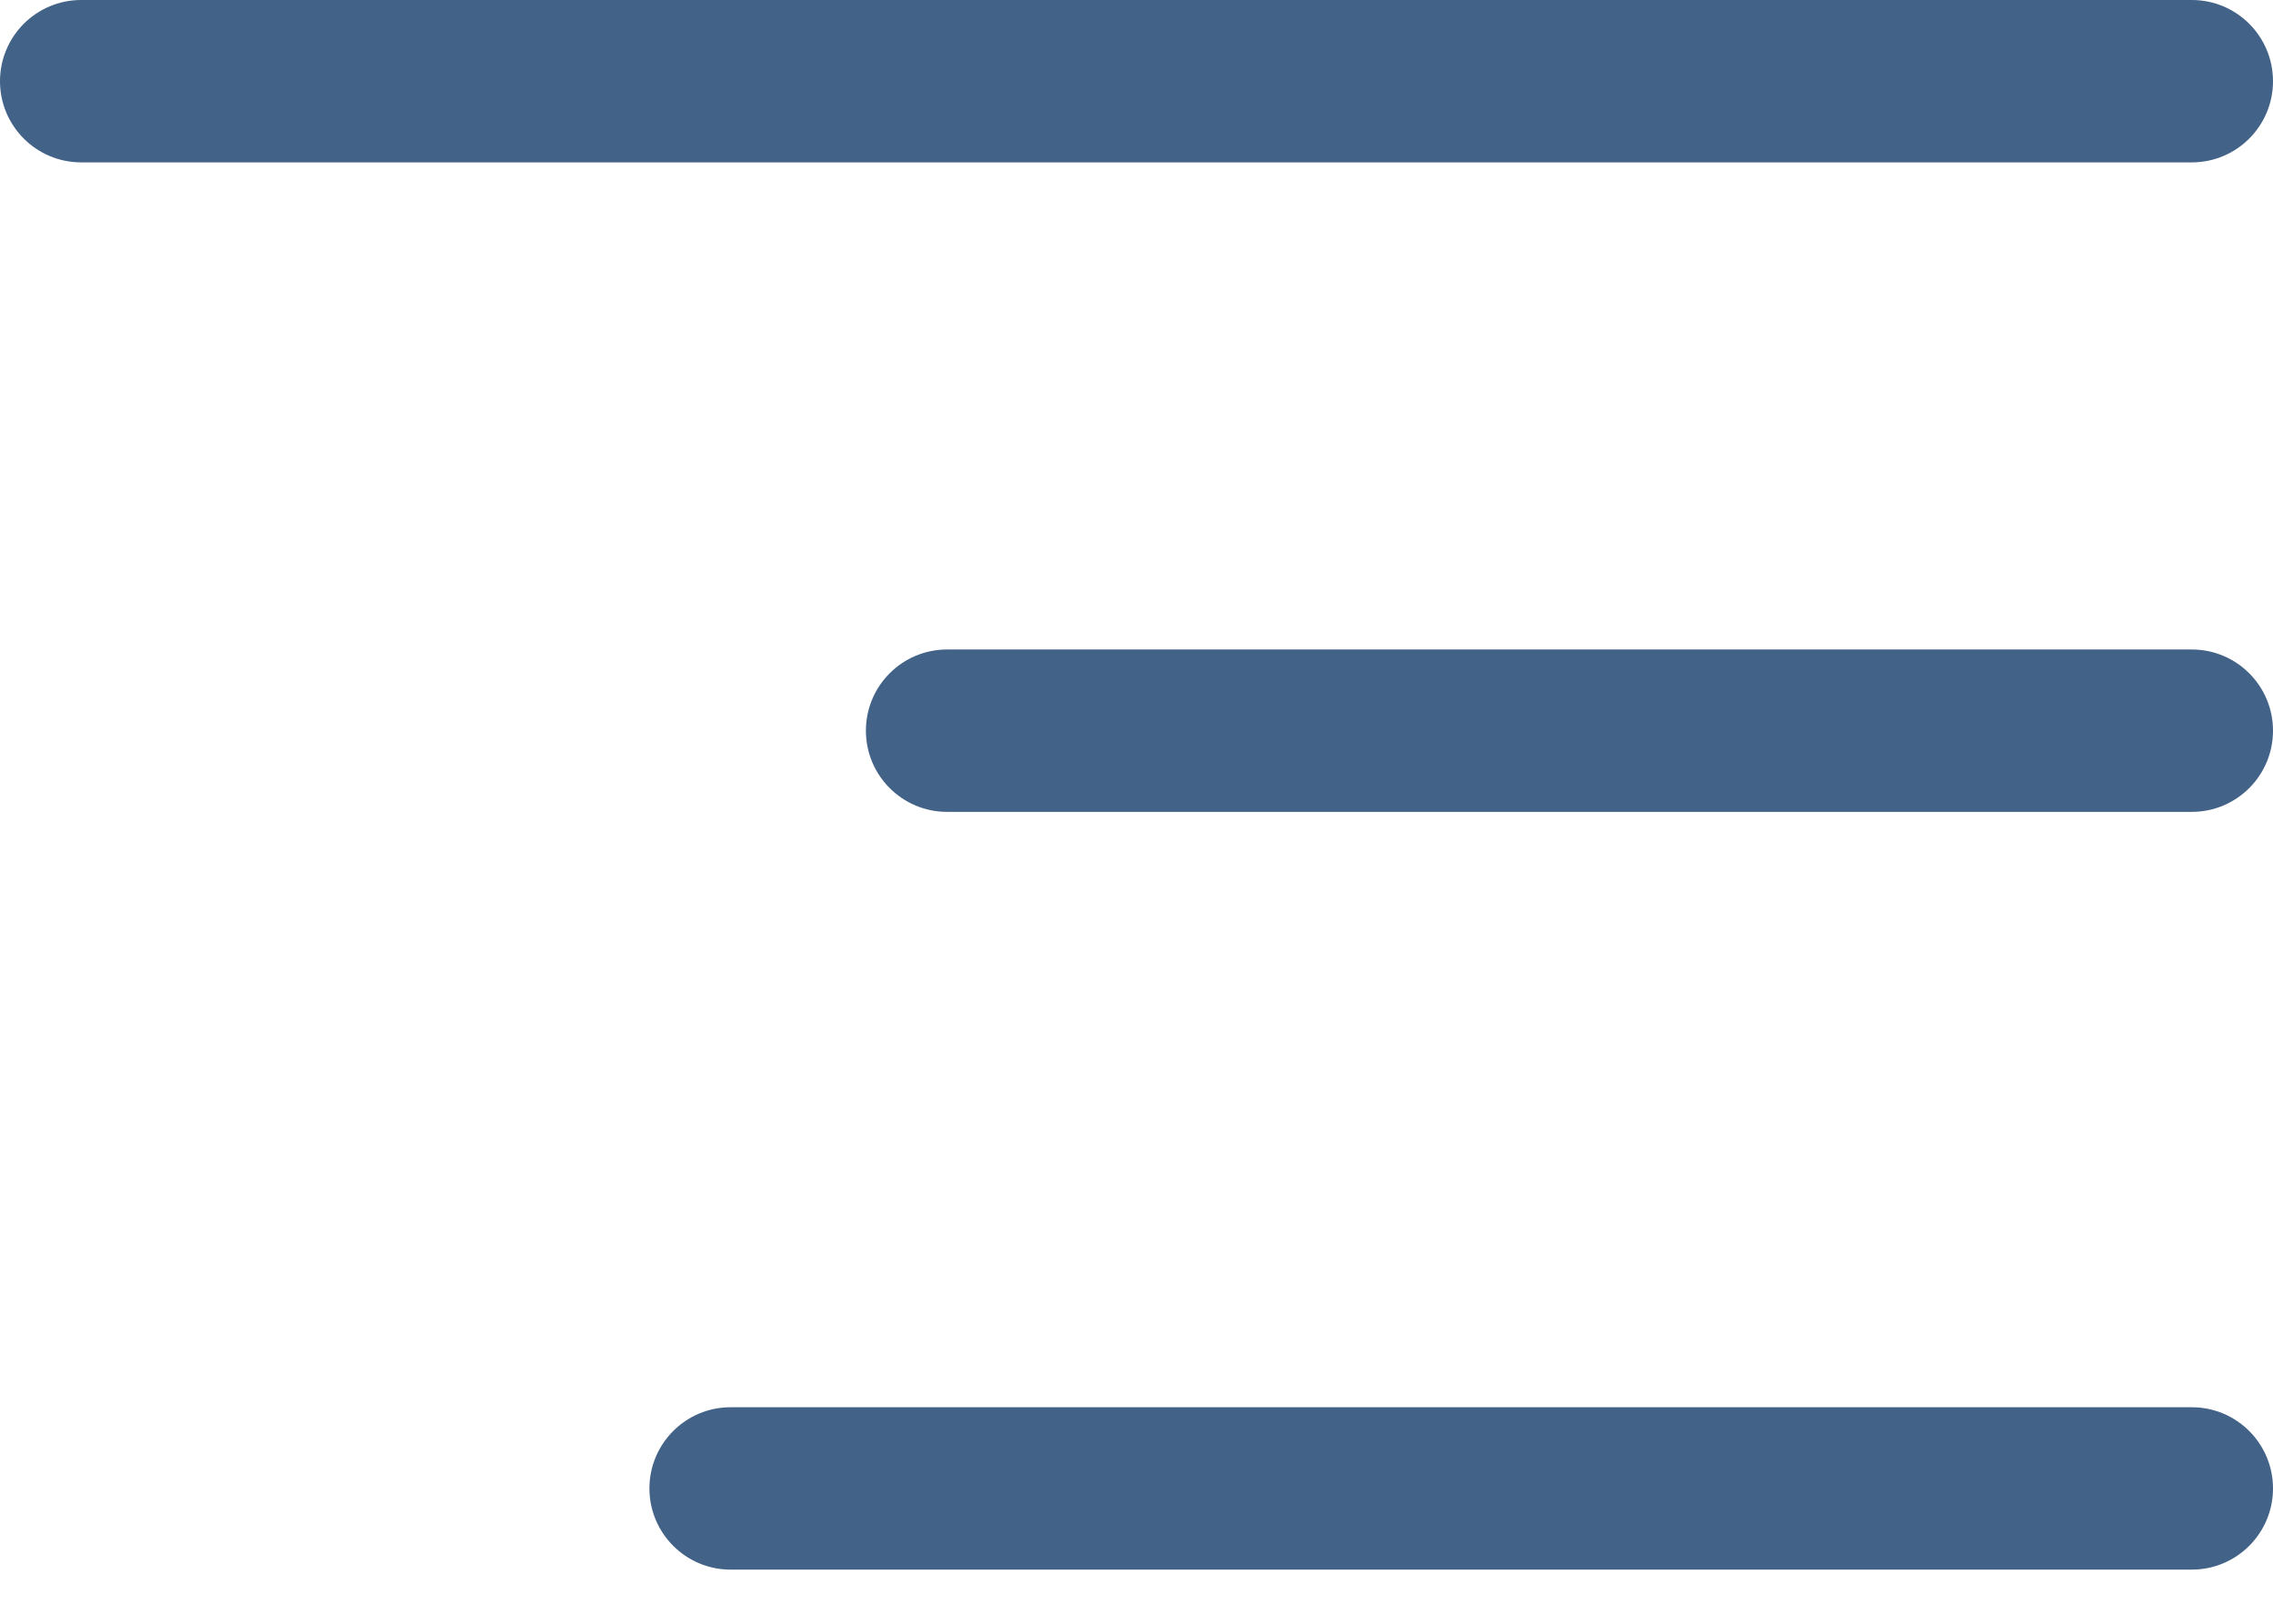
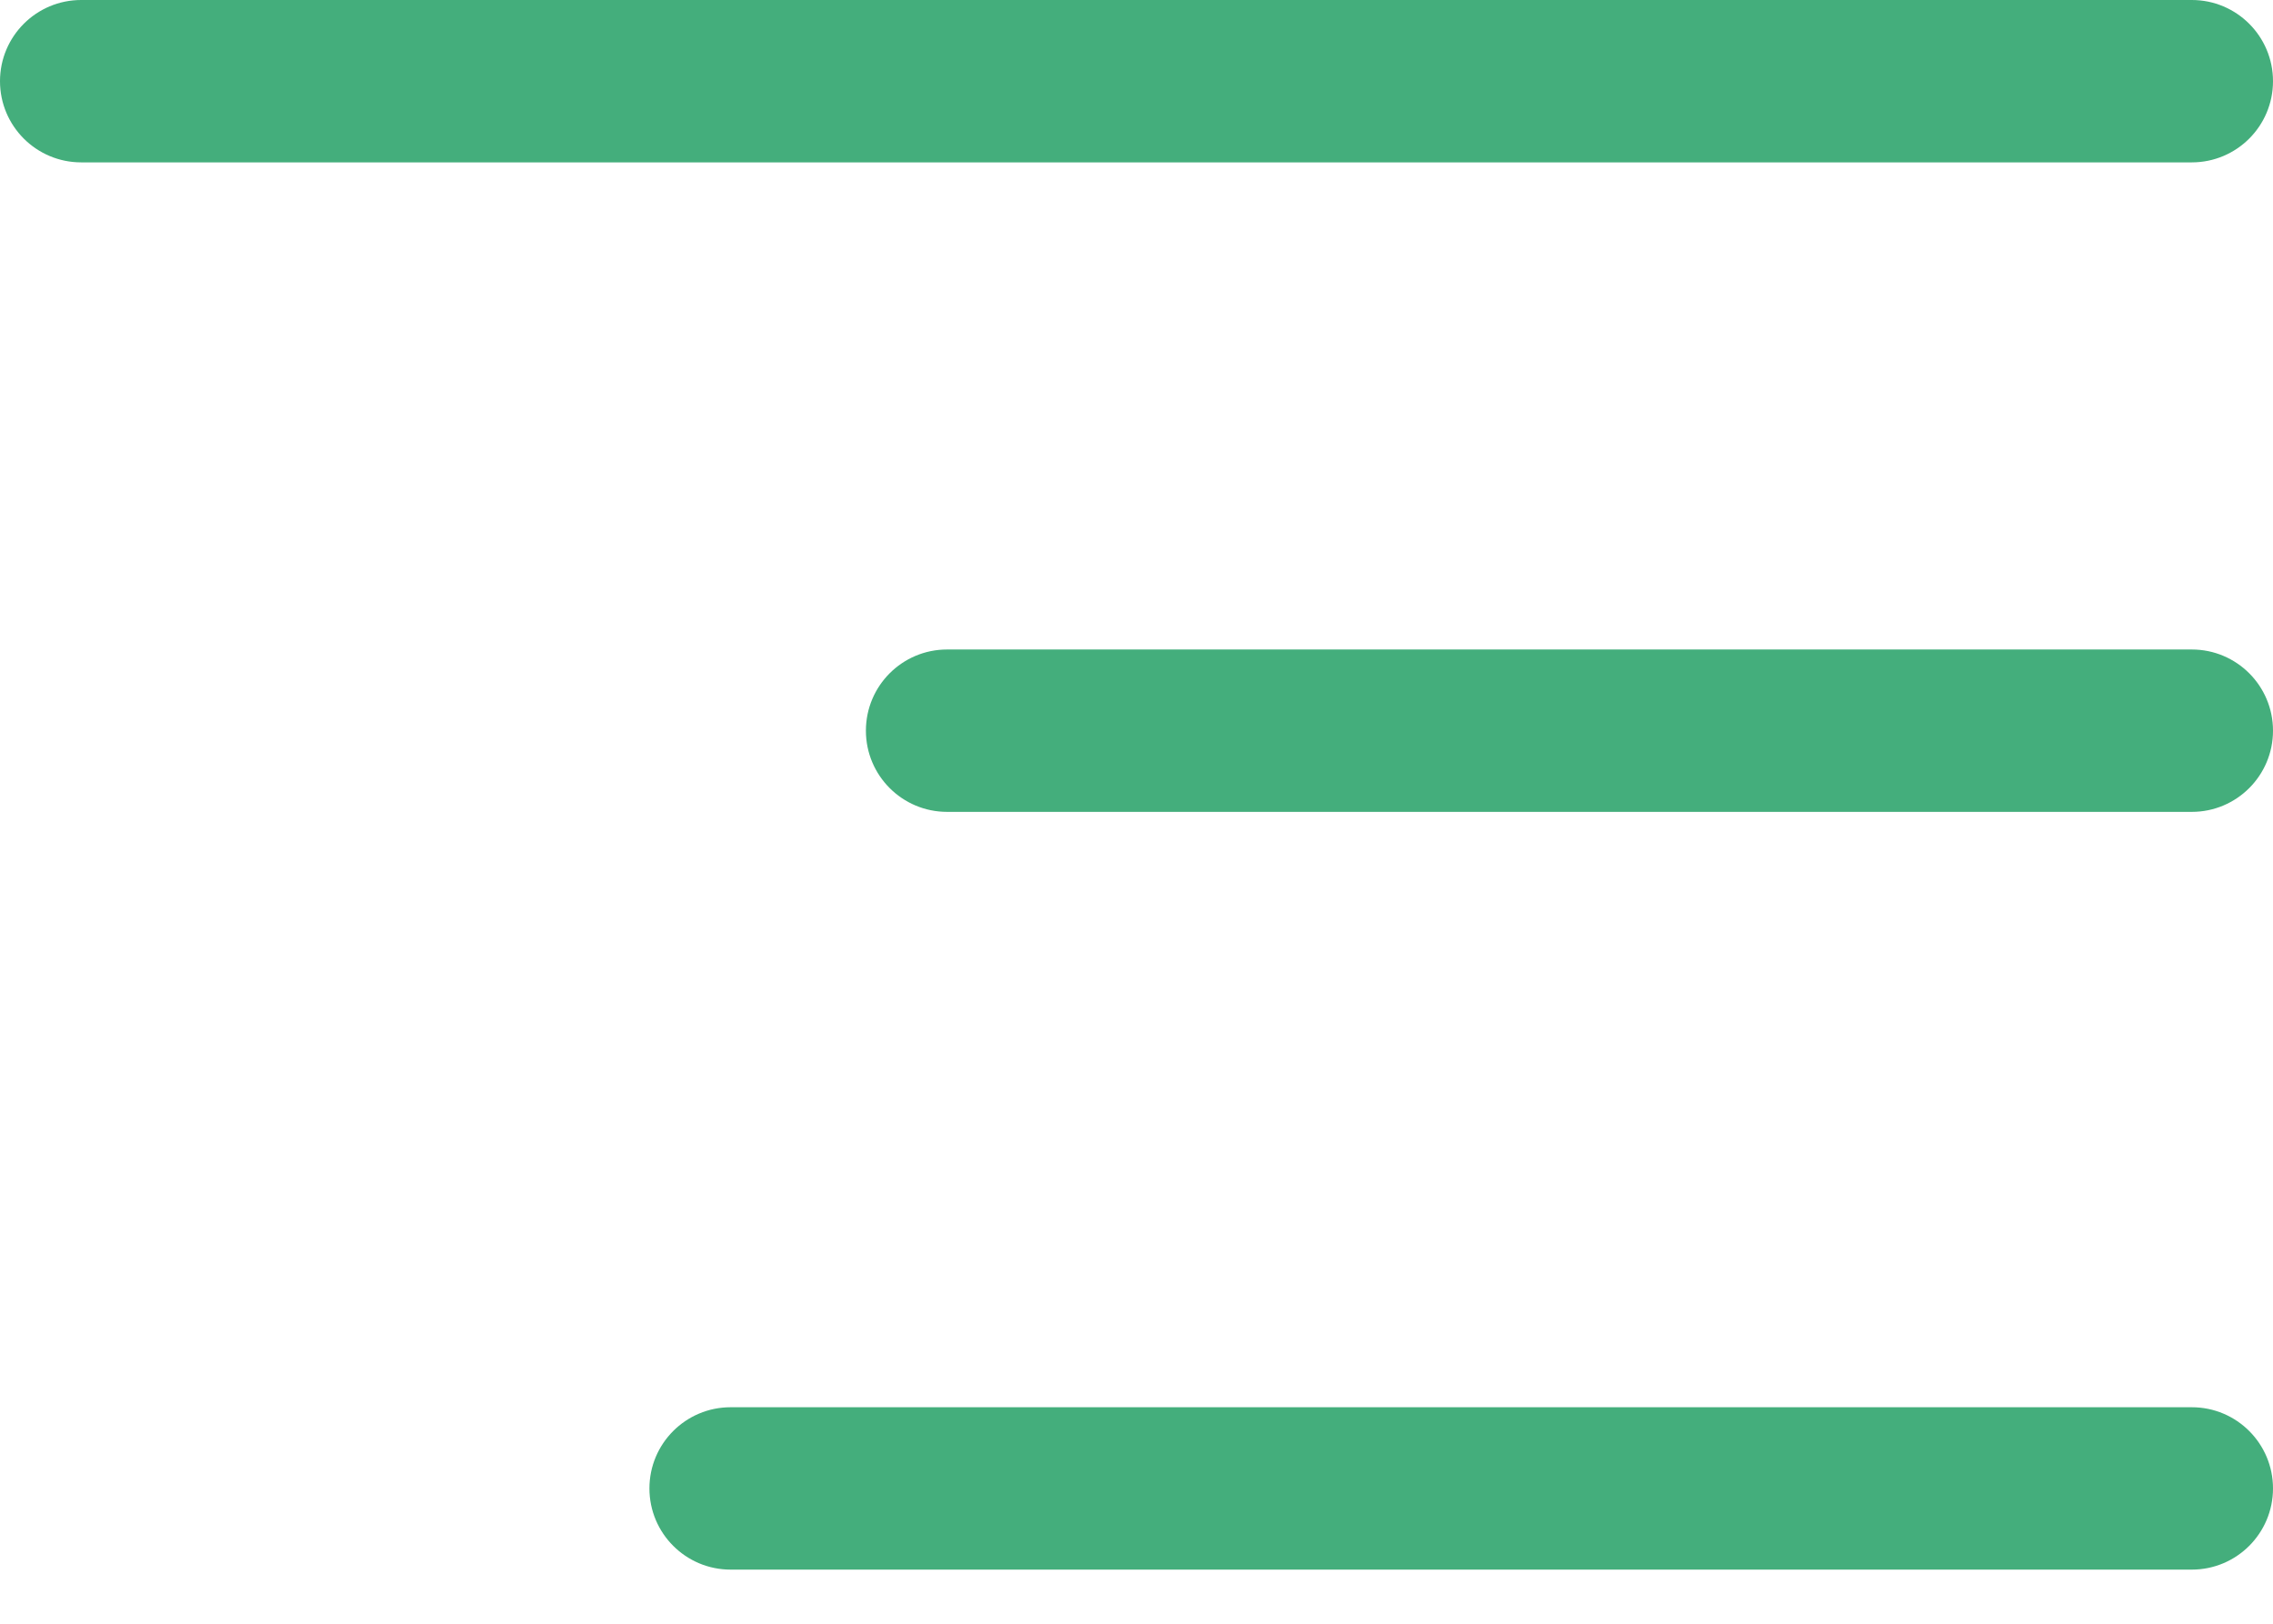
<svg xmlns="http://www.w3.org/2000/svg" width="21" height="15" viewBox="0 0 21 15" fill="none">
-   <rect width="21" height="1.5" rx="0.75" fill="#426287" />
-   <rect x="8" y="6" width="13" height="1.5" rx="0.75" fill="#426287" />
-   <rect x="6" y="13" width="15" height="1.5" rx="0.75" fill="#426287" />
+   <rect width="21" height="1.5" rx="0.75" fill="#44ae7c" />
+   <rect x="8" y="6" width="13" height="1.5" rx="0.75" fill="#44ae7c" />
+   <rect x="6" y="13" width="15" height="1.5" rx="0.75" fill="#44ae7c" />
</svg>
